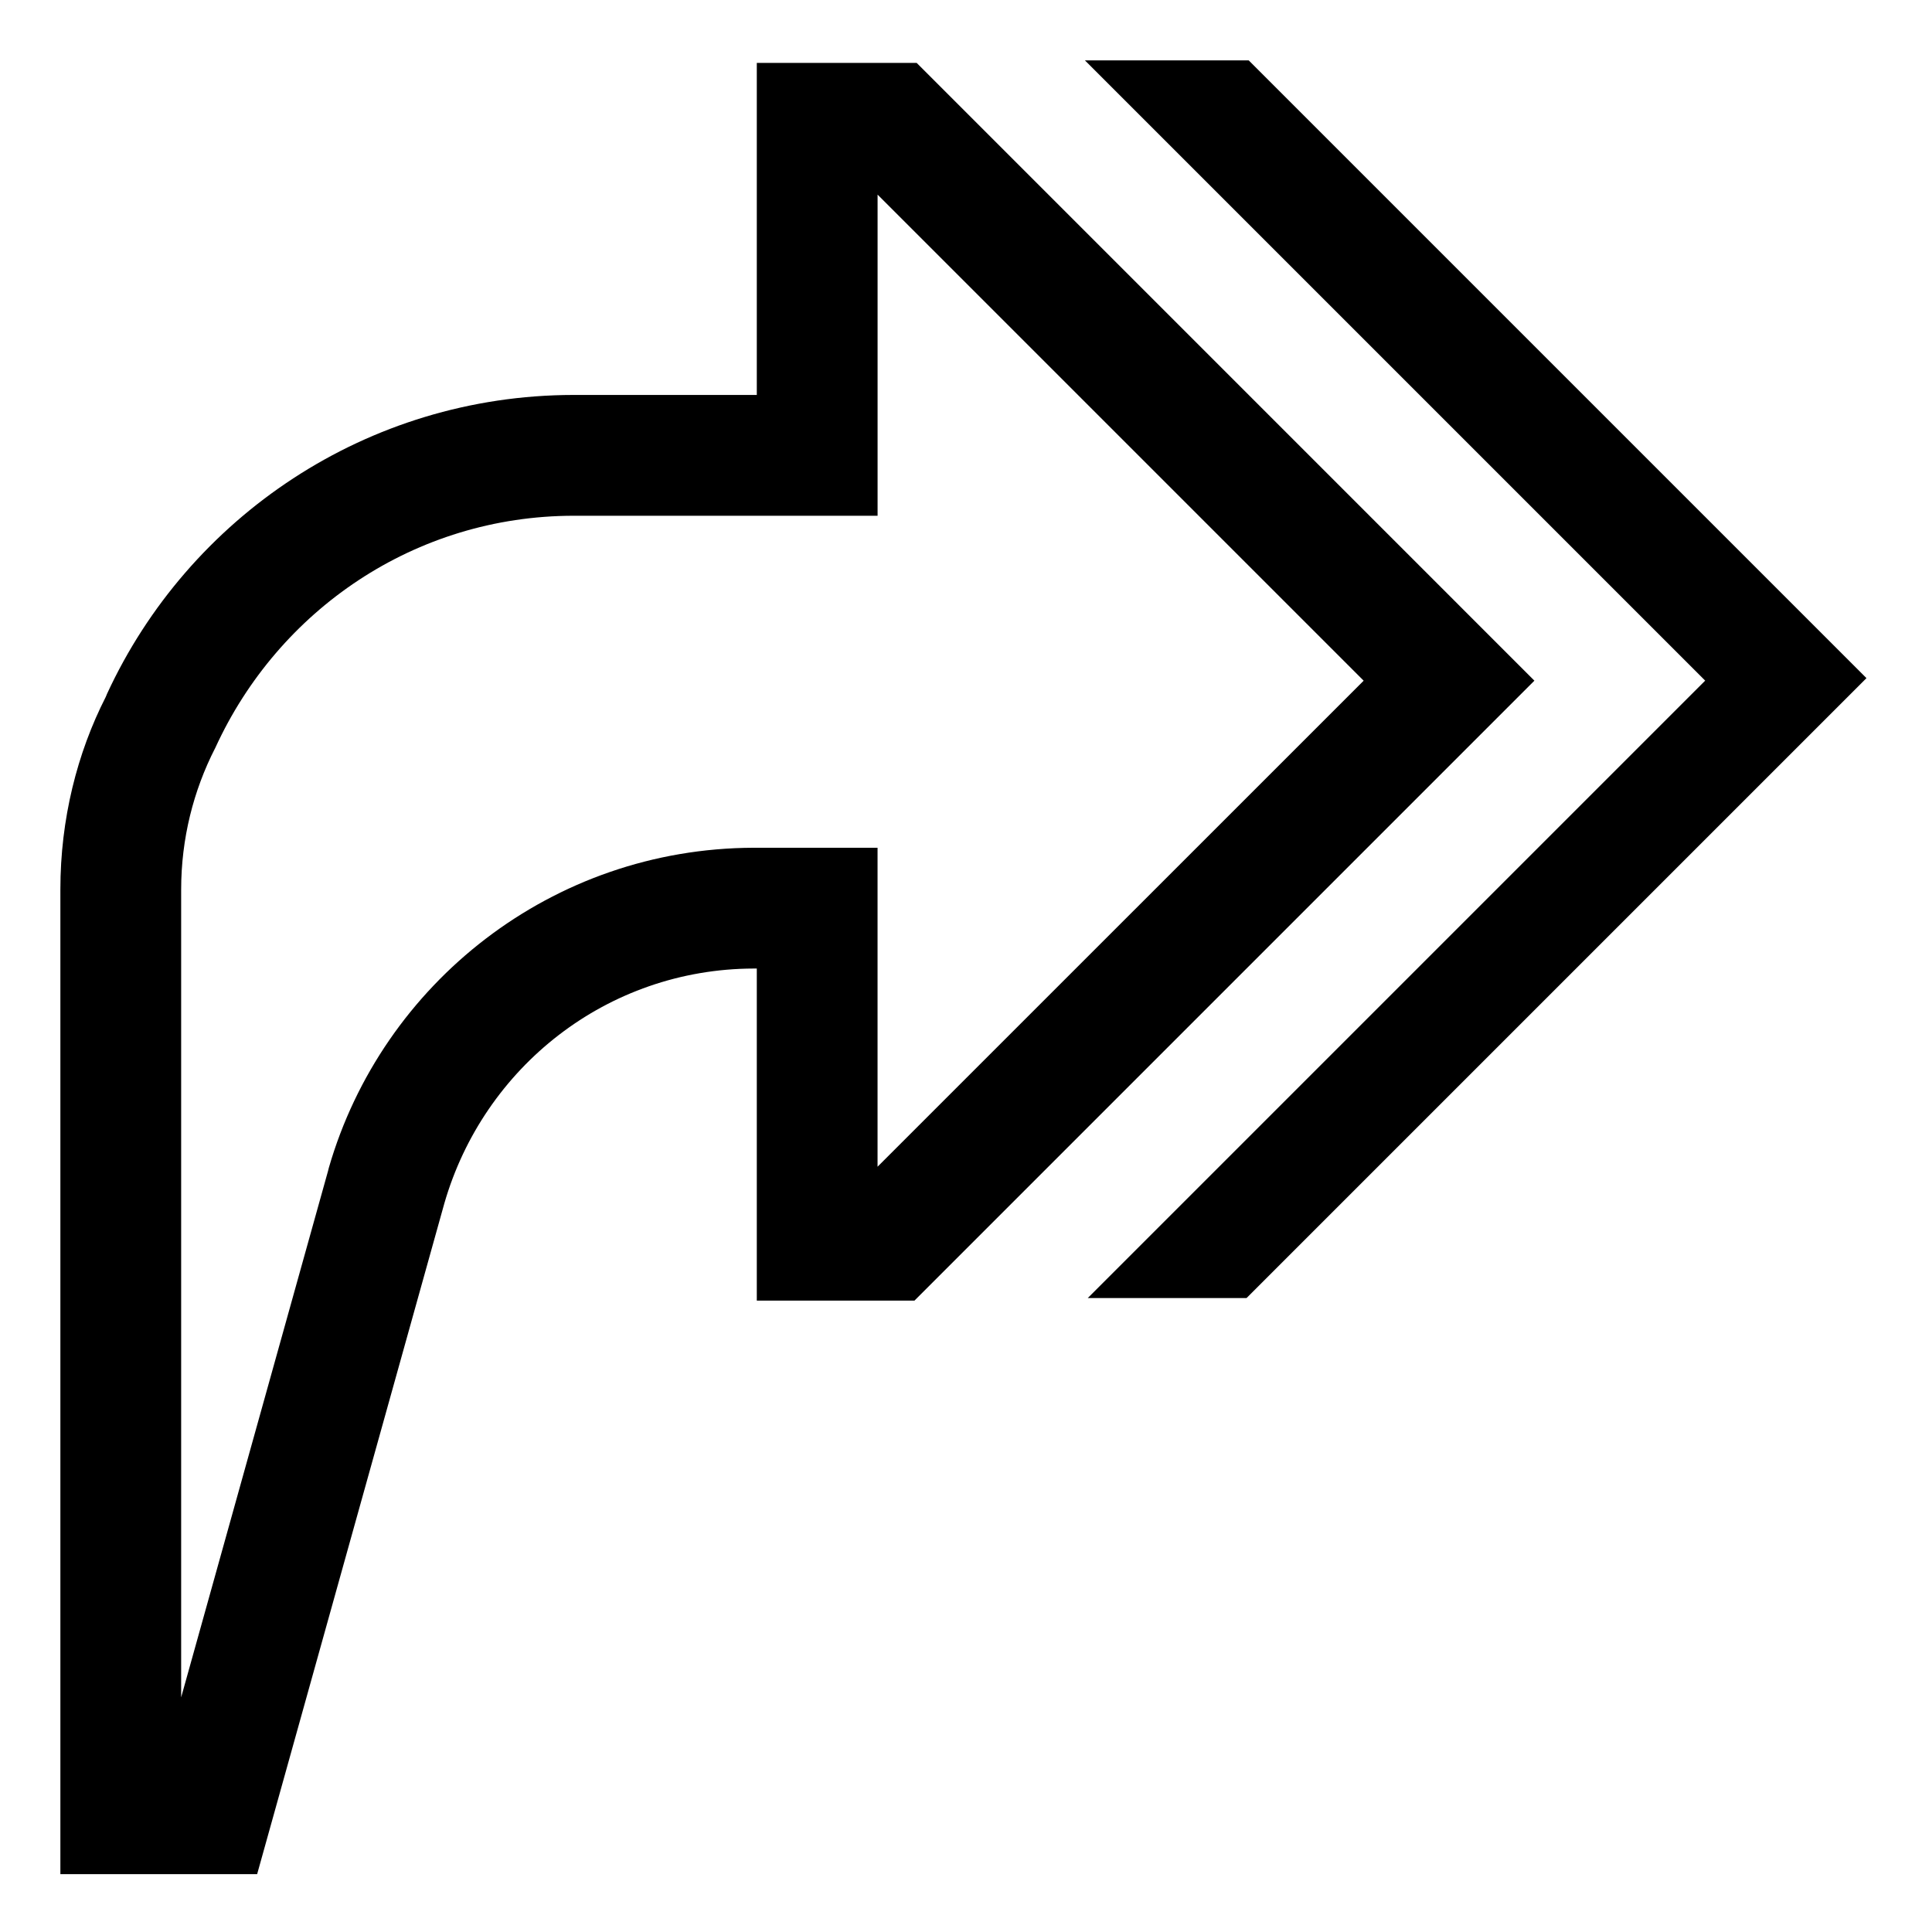
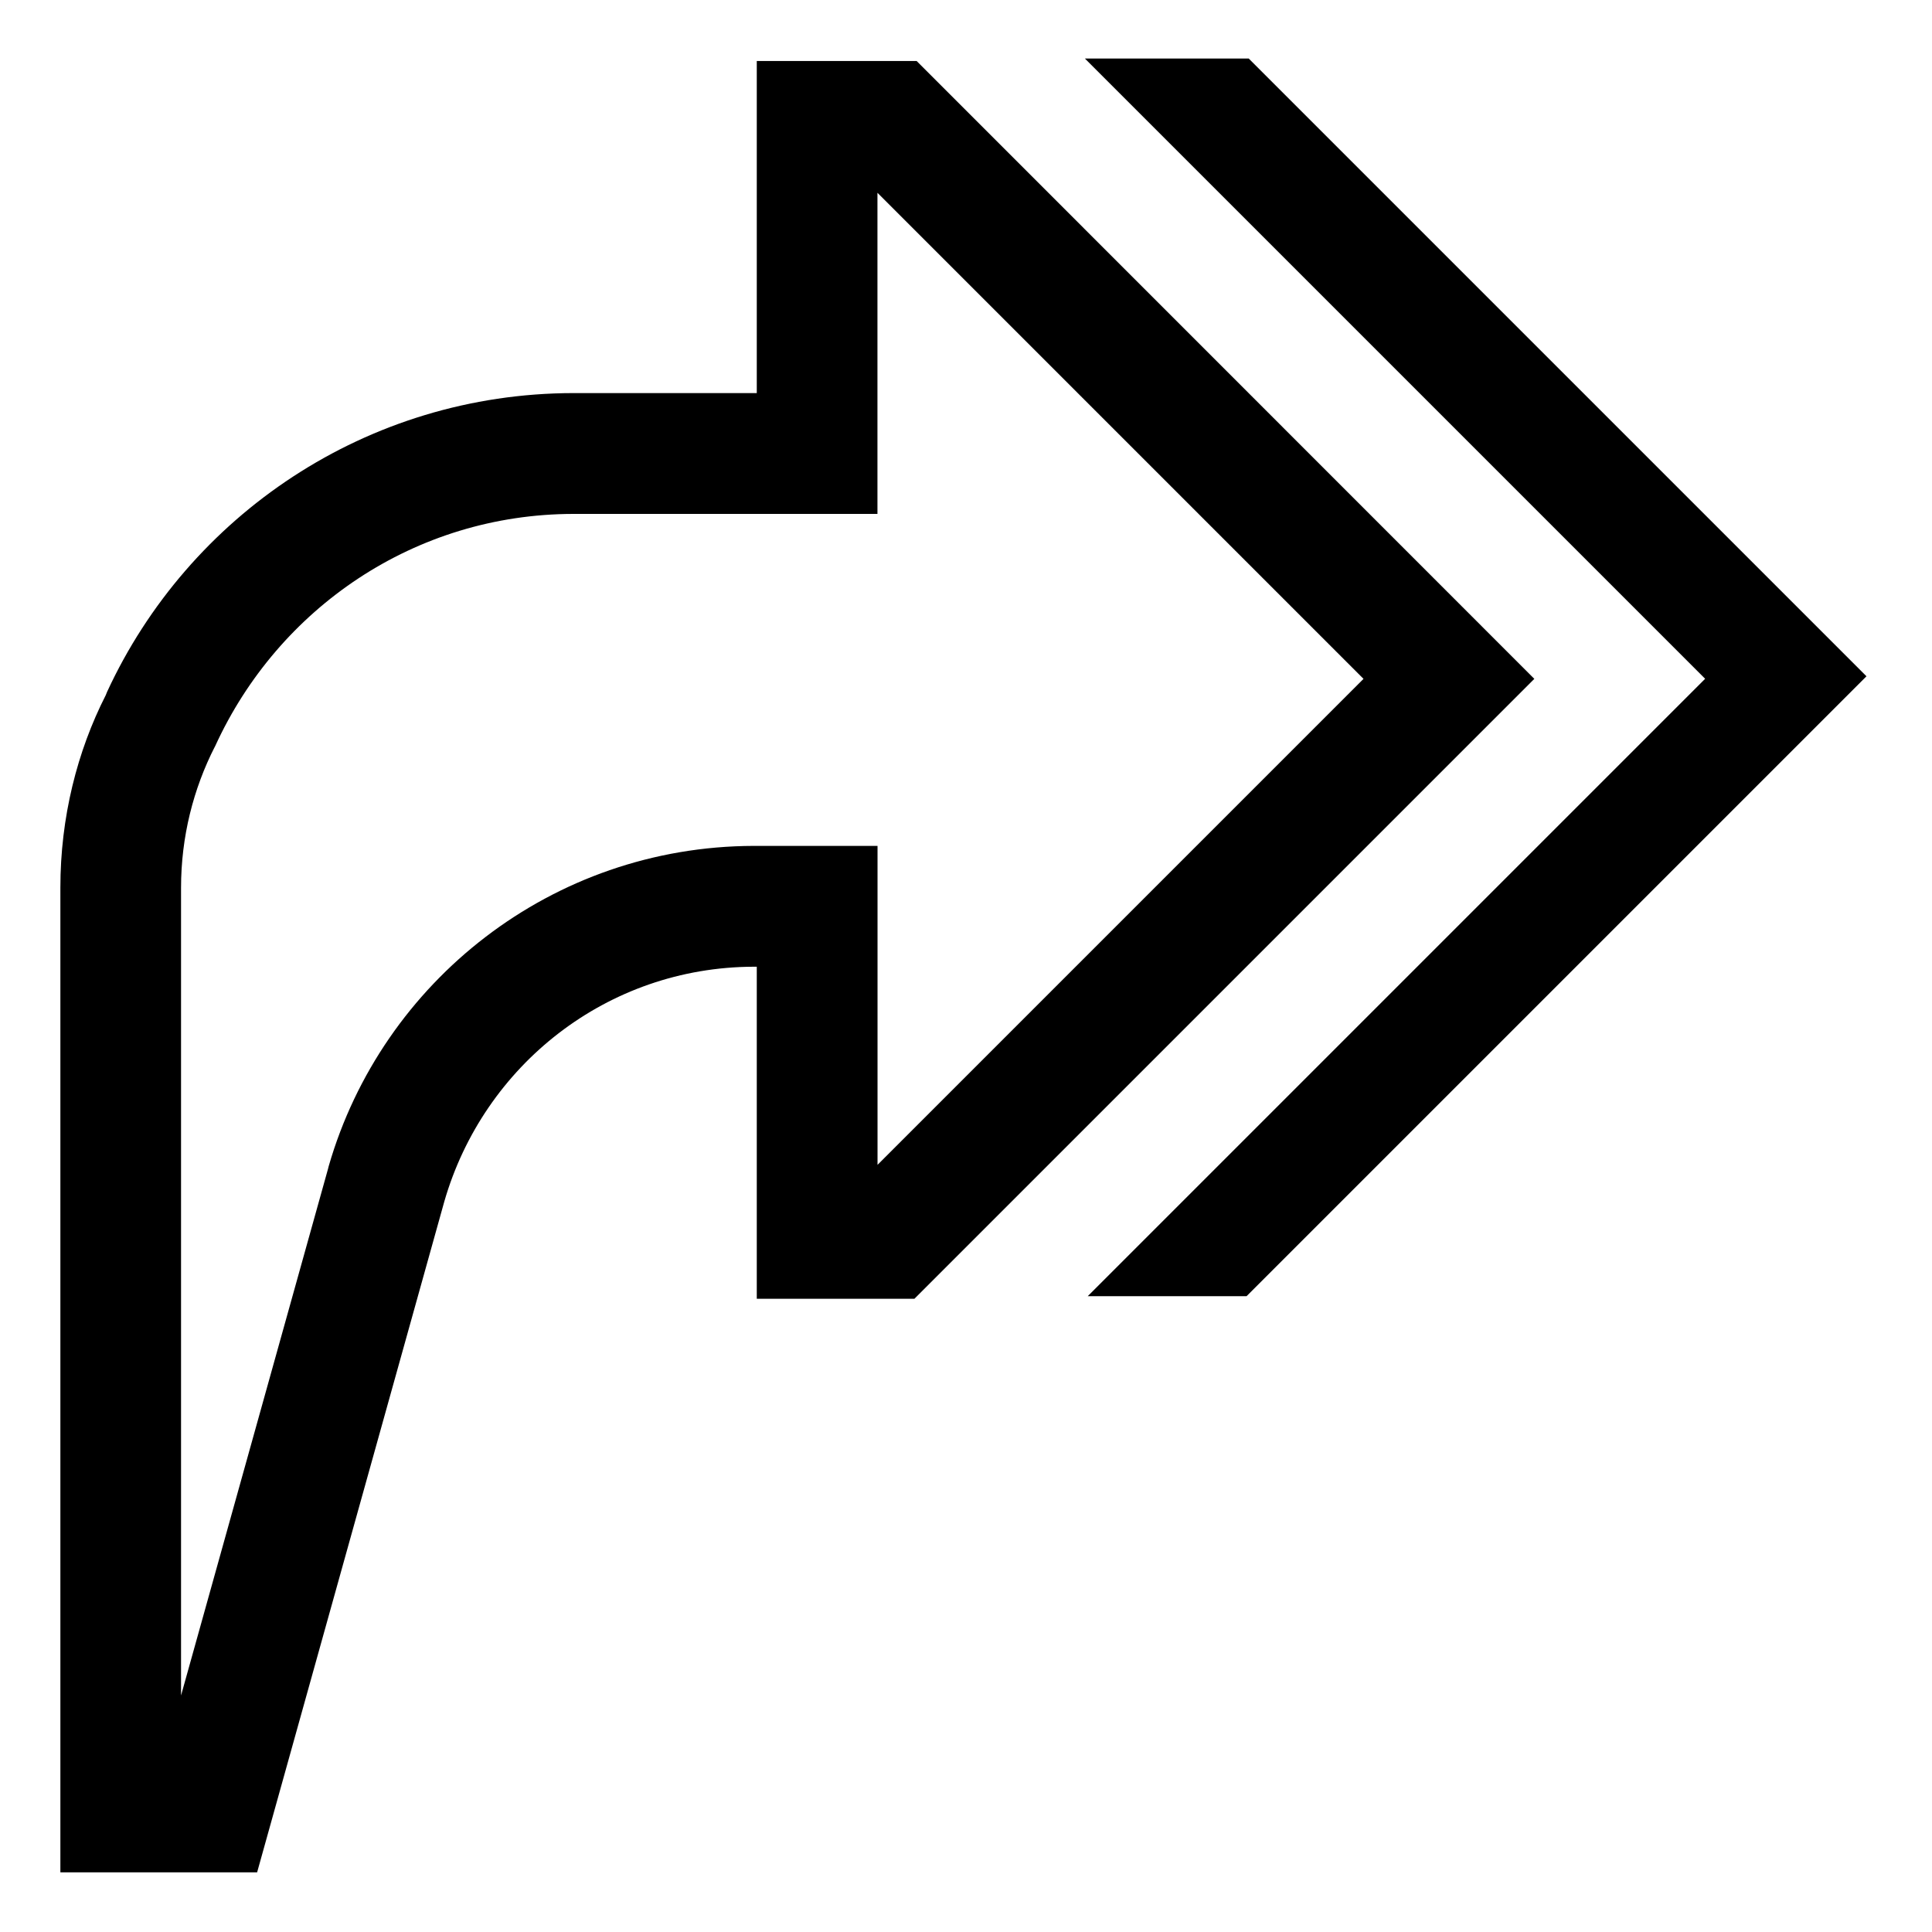
- <svg xmlns="http://www.w3.org/2000/svg" version="1.1" width="64" height="64" viewBox="0 0 64 64">
-   <path d="M30.365 2.083h-5.295v11h-6.070c-6.852 0.008-12.756 4.060-15.453 9.898l-0.044 0.106c-0.948 1.858-1.503 4.052-1.503 6.375 0 0.014 0 0.027 0 0.041v-0.002 32.583h6.518l6.201-22.219c1.303-4.518 5.395-7.768 10.248-7.781h0.103v11h5.223l20.536-20.536zM29.070 38.649v-10.566h-4.101c-6.679 0.017-12.31 4.489-14.076 10.602l-0.026 0.104-4.866 17.438v-26.726c0-0.009-0-0.020-0-0.030 0-1.688 0.406-3.281 1.125-4.687l-0.027 0.058 0.037-0.077c2.090-4.562 6.613-7.675 11.865-7.68h10.070v-10.638l16.102 16.102z" />
-   <path d="M41.365 2h-5.426l20.547 20.547-20.453 20.453h5.26l20.536-20.536-20.464-20.464z" />
+ <svg xmlns="http://www.w3.org/2000/svg" version="1.1" width="24" height="24" viewBox="0 0 24 24">
+   <path d="M11.387 0.758h-1.986v4.125h-2.276c-2.57 0.003-4.784 1.522-5.795 3.712l-0.016 0.040c-0.355 0.697-0.564 1.519-0.564 2.391 0 0.005 0 0.010 0 0.015v-0.001 12.219h2.444l2.325-8.332c0.488-1.694 2.023-2.913 3.843-2.918h0.039v4.125h1.958l7.701-7.701zM10.901 14.47v-3.962h-1.538c-2.505 0.006-4.616 1.683-5.279 3.976l-0.010 0.039-1.825 6.539v-10.022c0-0.003-0-0.007-0-0.011 0-0.633 0.152-1.23 0.422-1.758l-0.010 0.022 0.014-0.029c0.784-1.711 2.48-2.878 4.449-2.88h3.776v-3.989l6.038 6.038z" />
+   <path d="M15.512 0.727h-2.035l7.705 7.705-7.67 7.67h1.973l7.701-7.701-7.674-7.674z" />
</svg>
